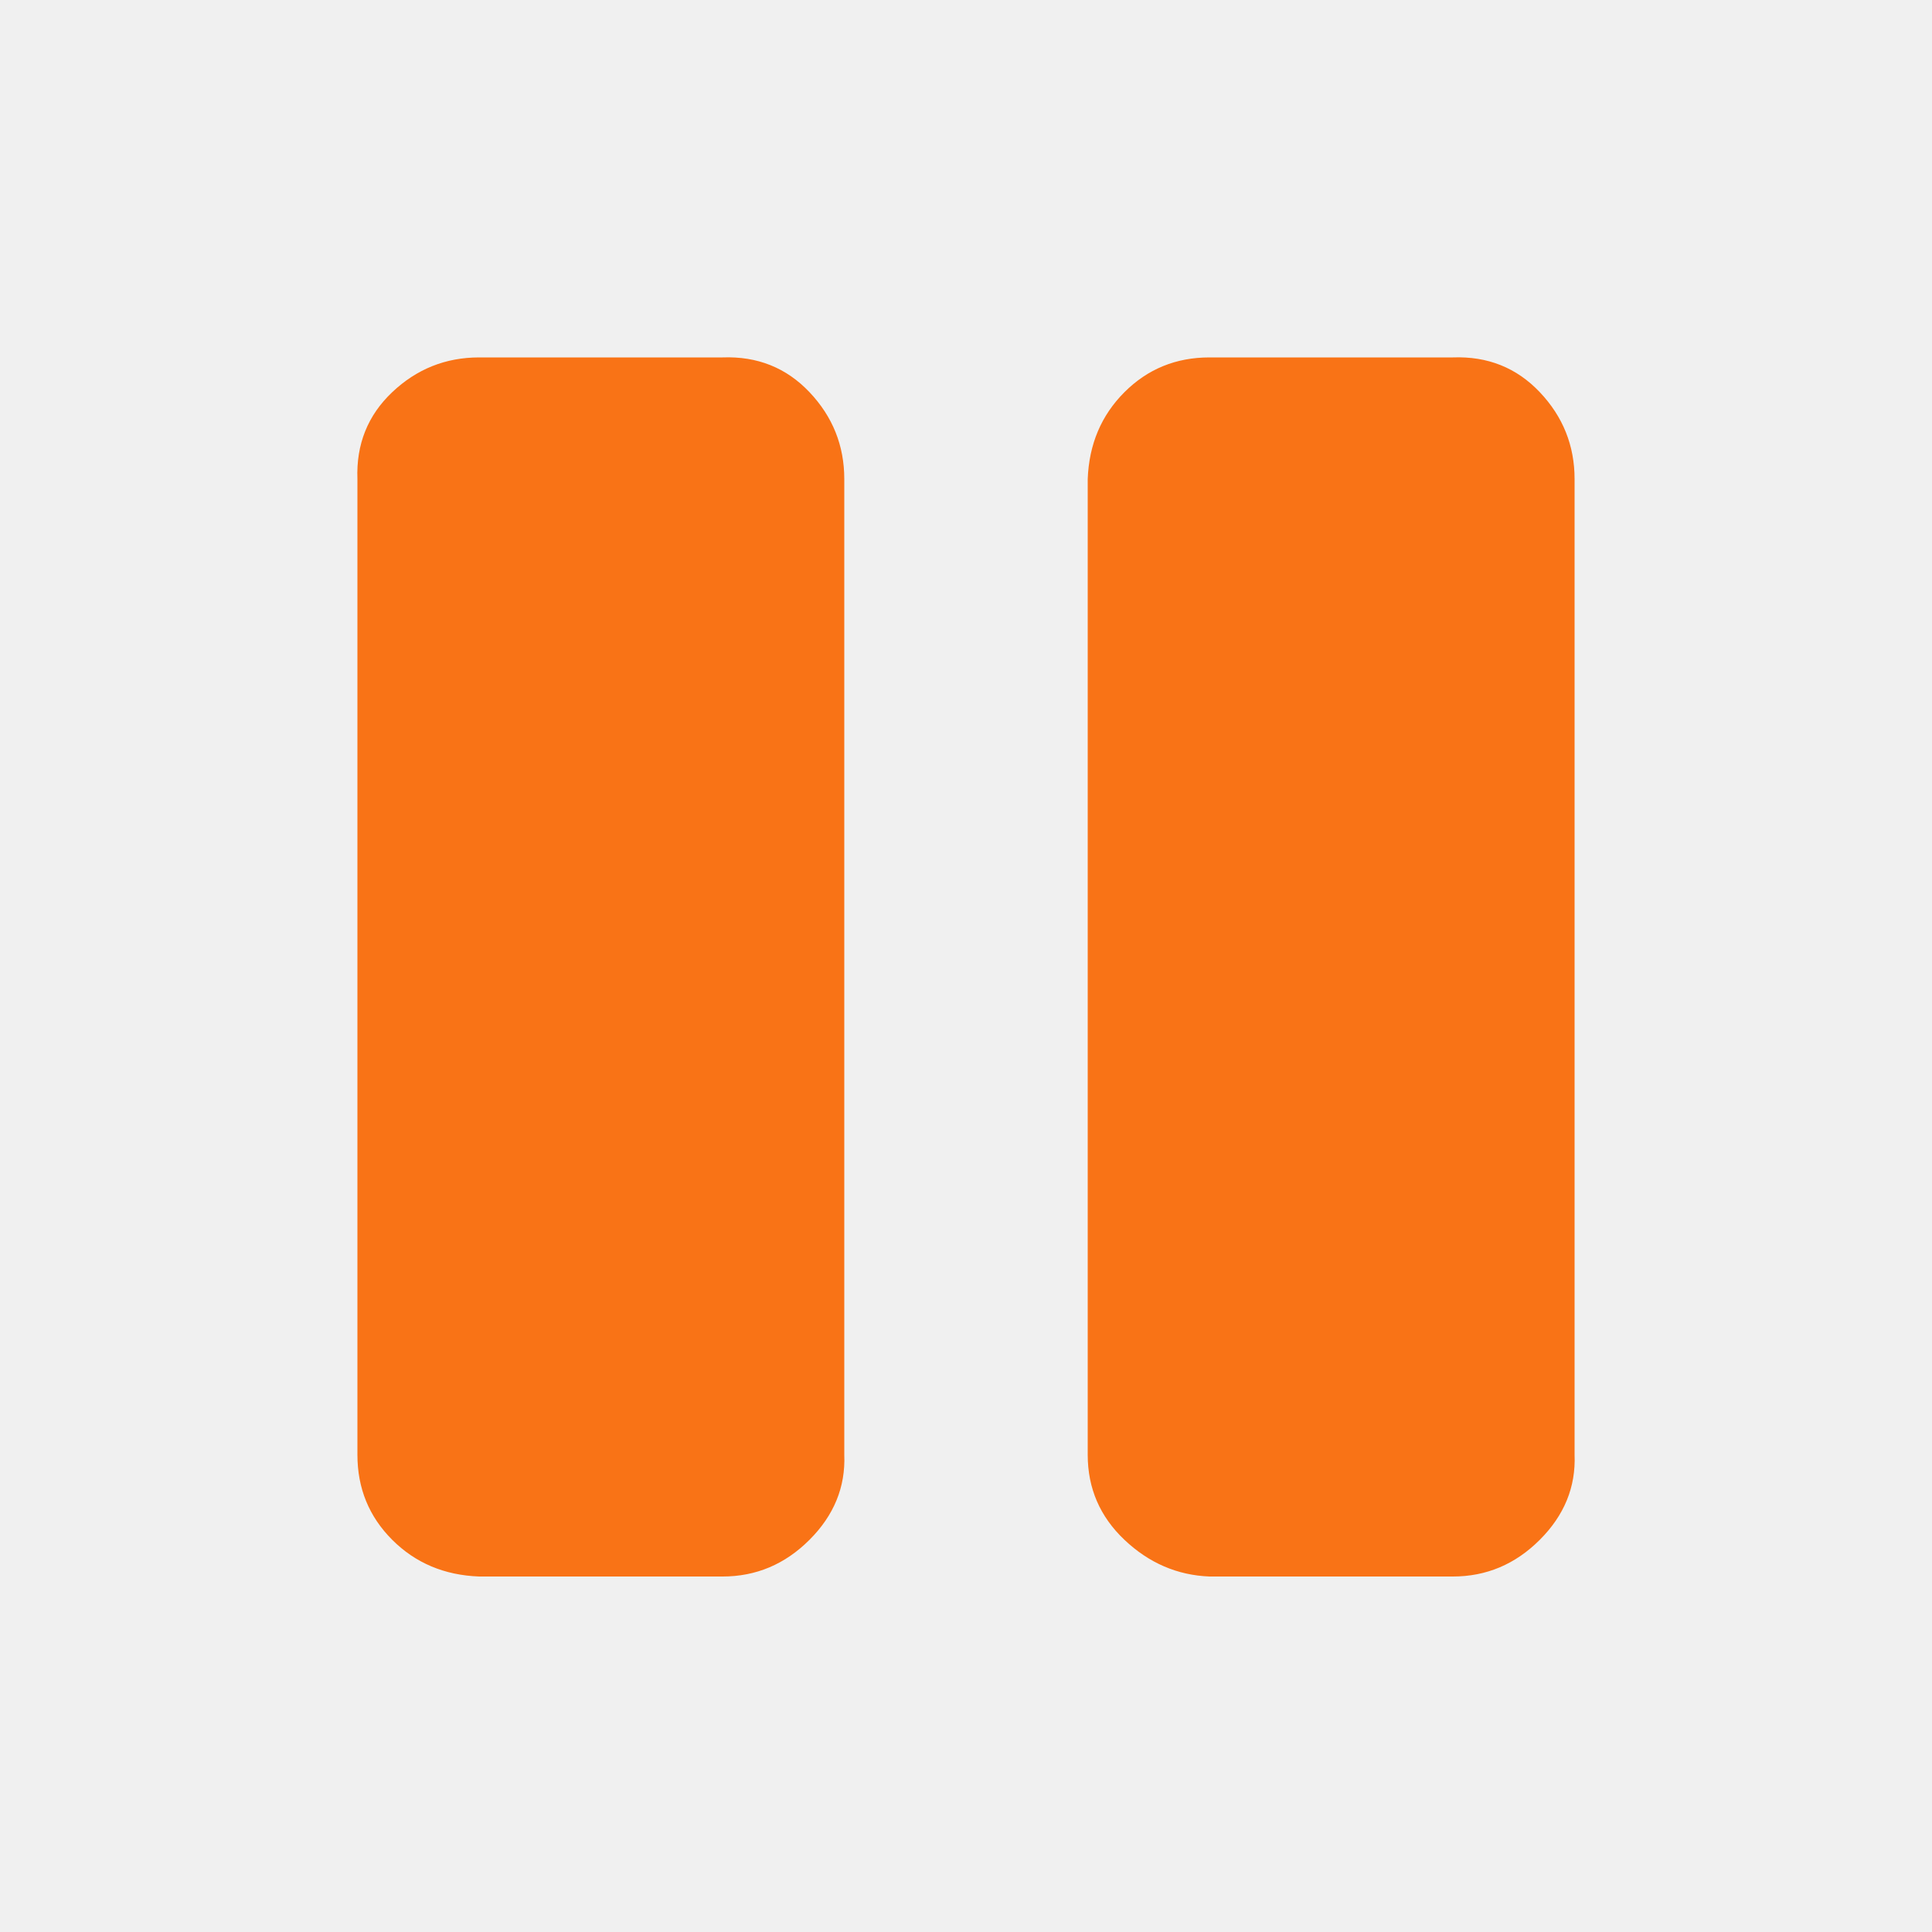
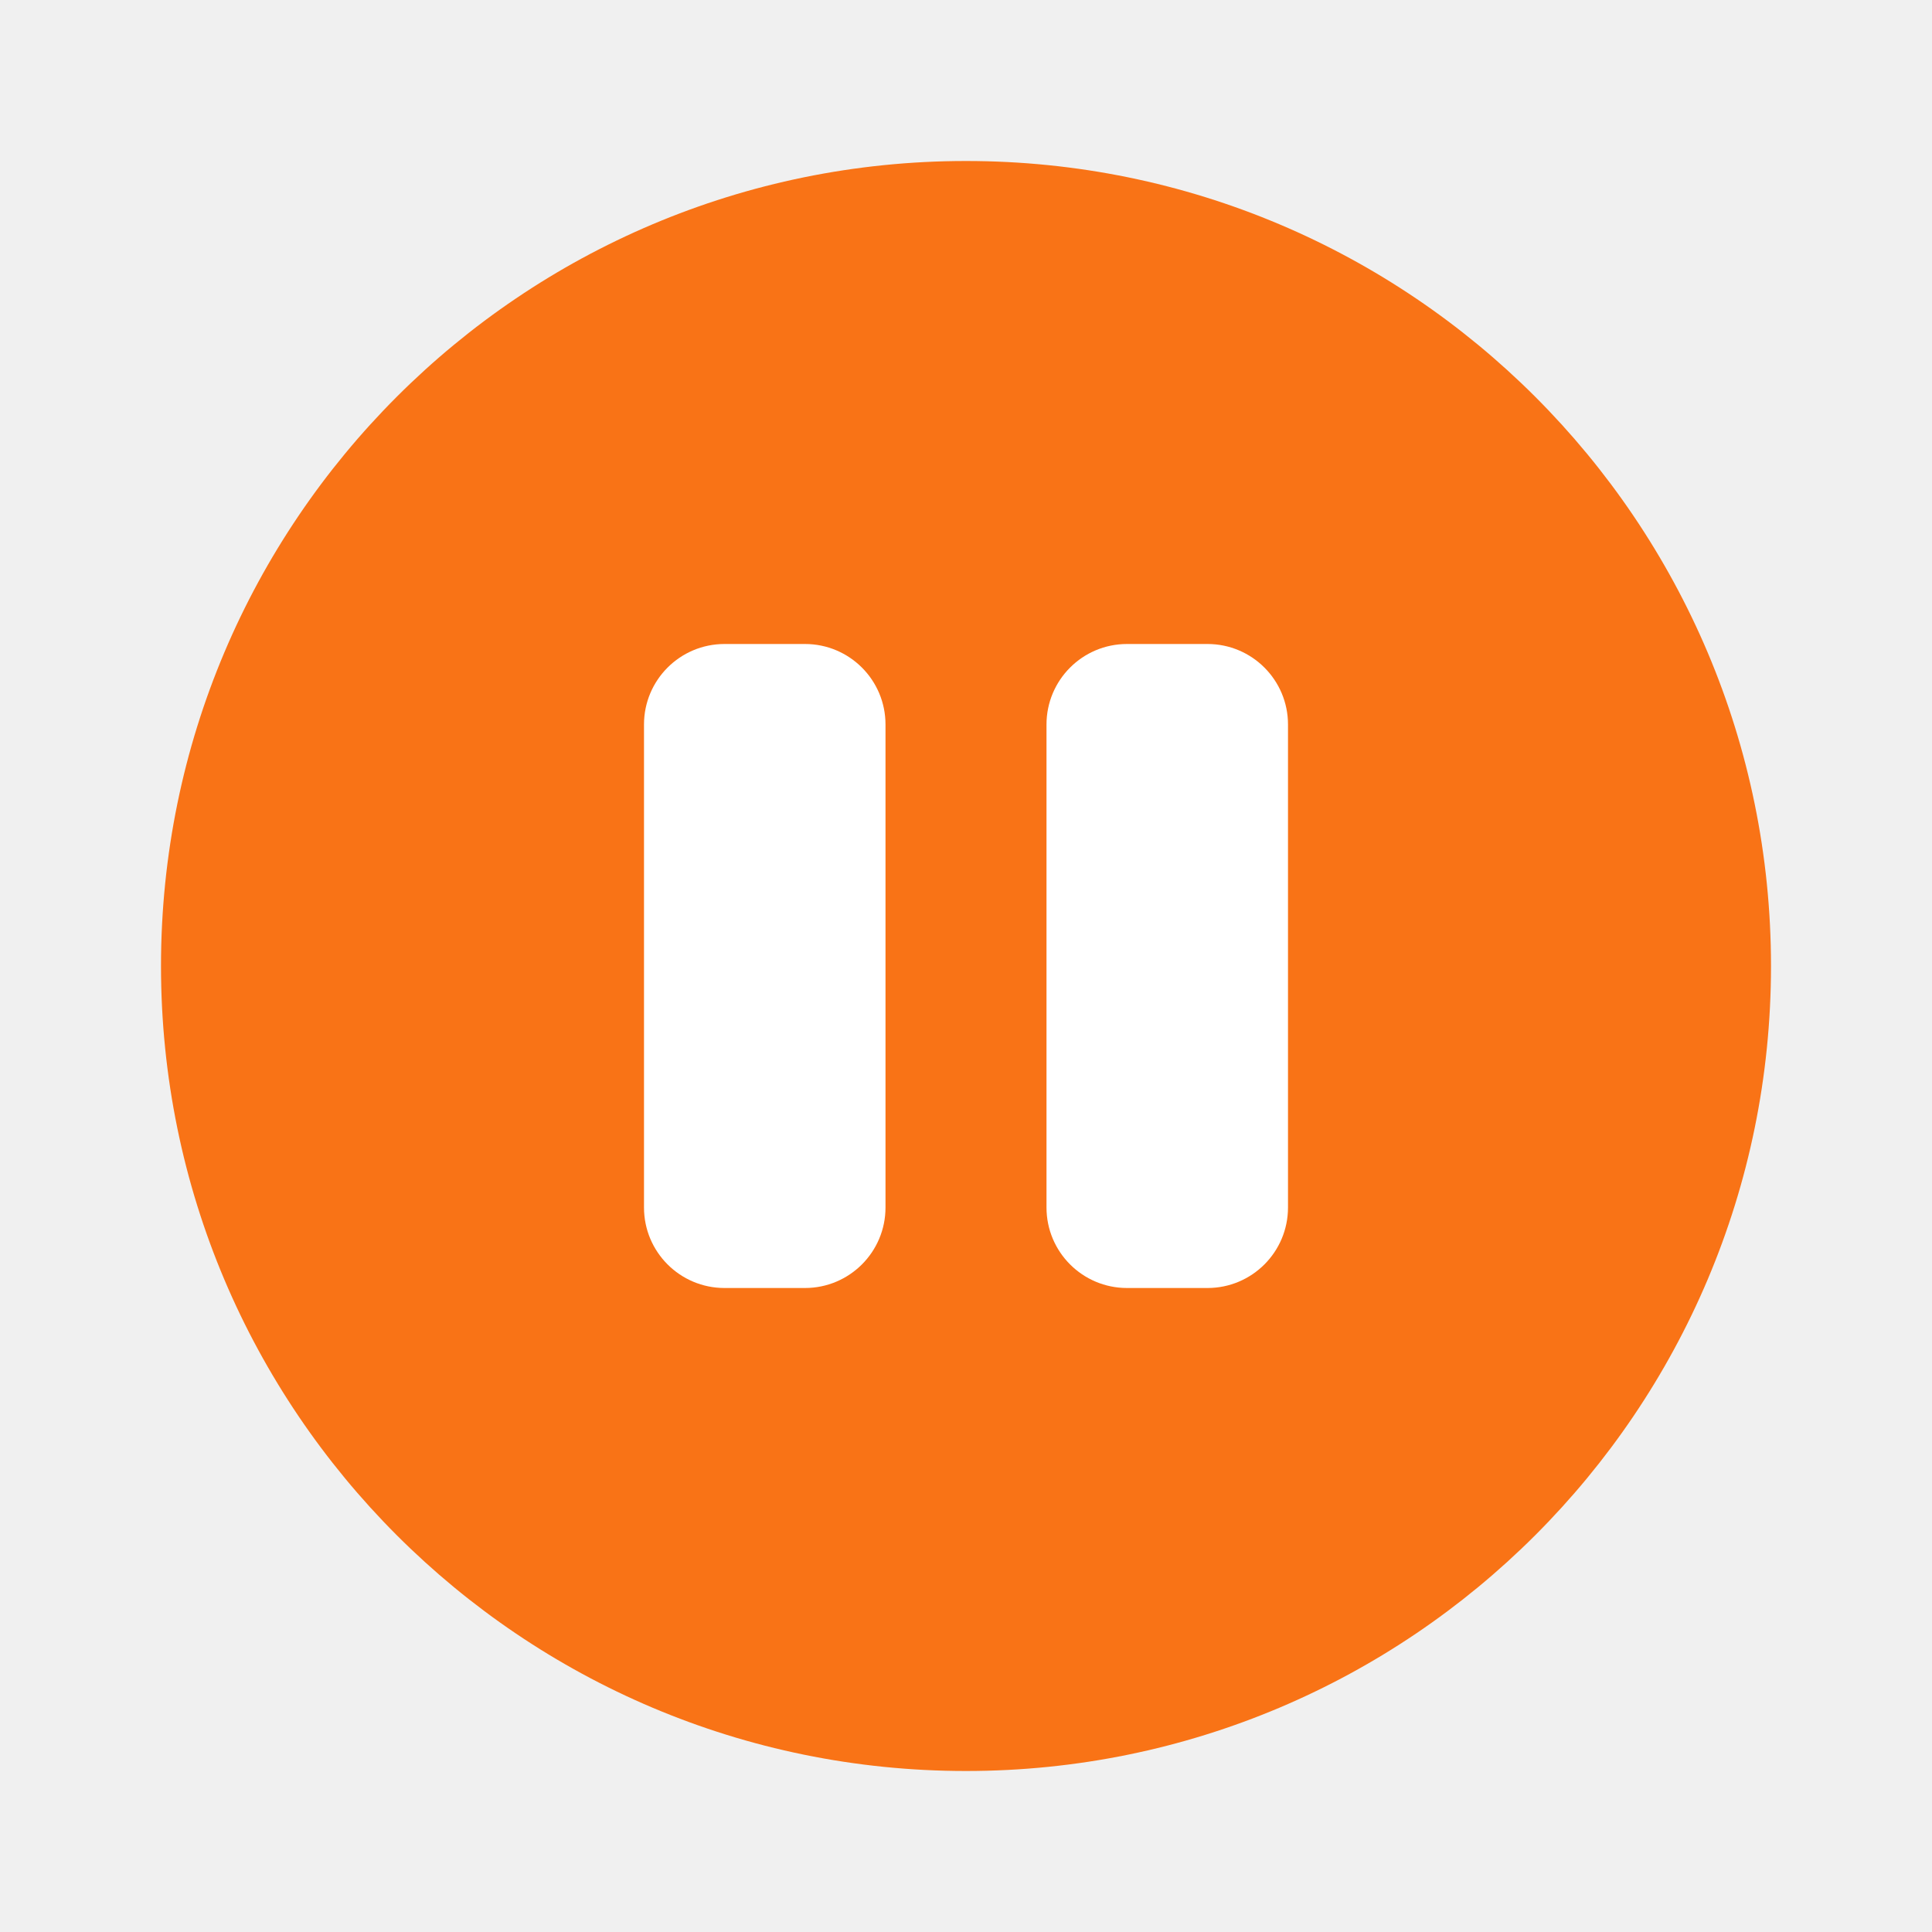
- <svg xmlns="http://www.w3.org/2000/svg" fill="#F97316" width="34px" height="34px" viewBox="0 0 32 32" version="1.1">
-   <g id="SVGRepo_bgCarrier" stroke-width="0" />
-   <g id="SVGRepo_tracerCarrier" stroke-linecap="round" stroke-linejoin="round" />
-   <g id="SVGRepo_iconCarrier">
-     <path d="M5.92 24.096q0 0.832 0.576 1.408t1.44 0.608h4.032q0.832 0 1.44-0.608t0.576-1.408v-16.16q0-0.832-0.576-1.44t-1.44-0.576h-4.032q-0.832 0-1.44 0.576t-0.576 1.44v16.16zM18.016 24.096q0 0.832 0.608 1.408t1.408 0.608h4.032q0.832 0 1.44-0.608t0.576-1.408v-16.16q0-0.832-0.576-1.44t-1.44-0.576h-4.032q-0.832 0-1.408 0.576t-0.608 1.44v16.16z" />
-   </g>
+ <svg xmlns="http://www.w3.org/2000/svg" viewBox="0 0 24 24">
+   <path d="M12 22C17.523 22 22 17.523 22 12C22 6.477 17.523 2 12 2C6.477 2 2 6.477 2 12C2 17.523 6.477 22 12 22Z" fill="#F97316" />
+   <rect x="8" y="8" width="3" height="8" rx="1" fill="#FFFFFF" />
+   <rect x="13" y="8" width="3" height="8" rx="1" fill="#FFFFFF" />
</svg>
